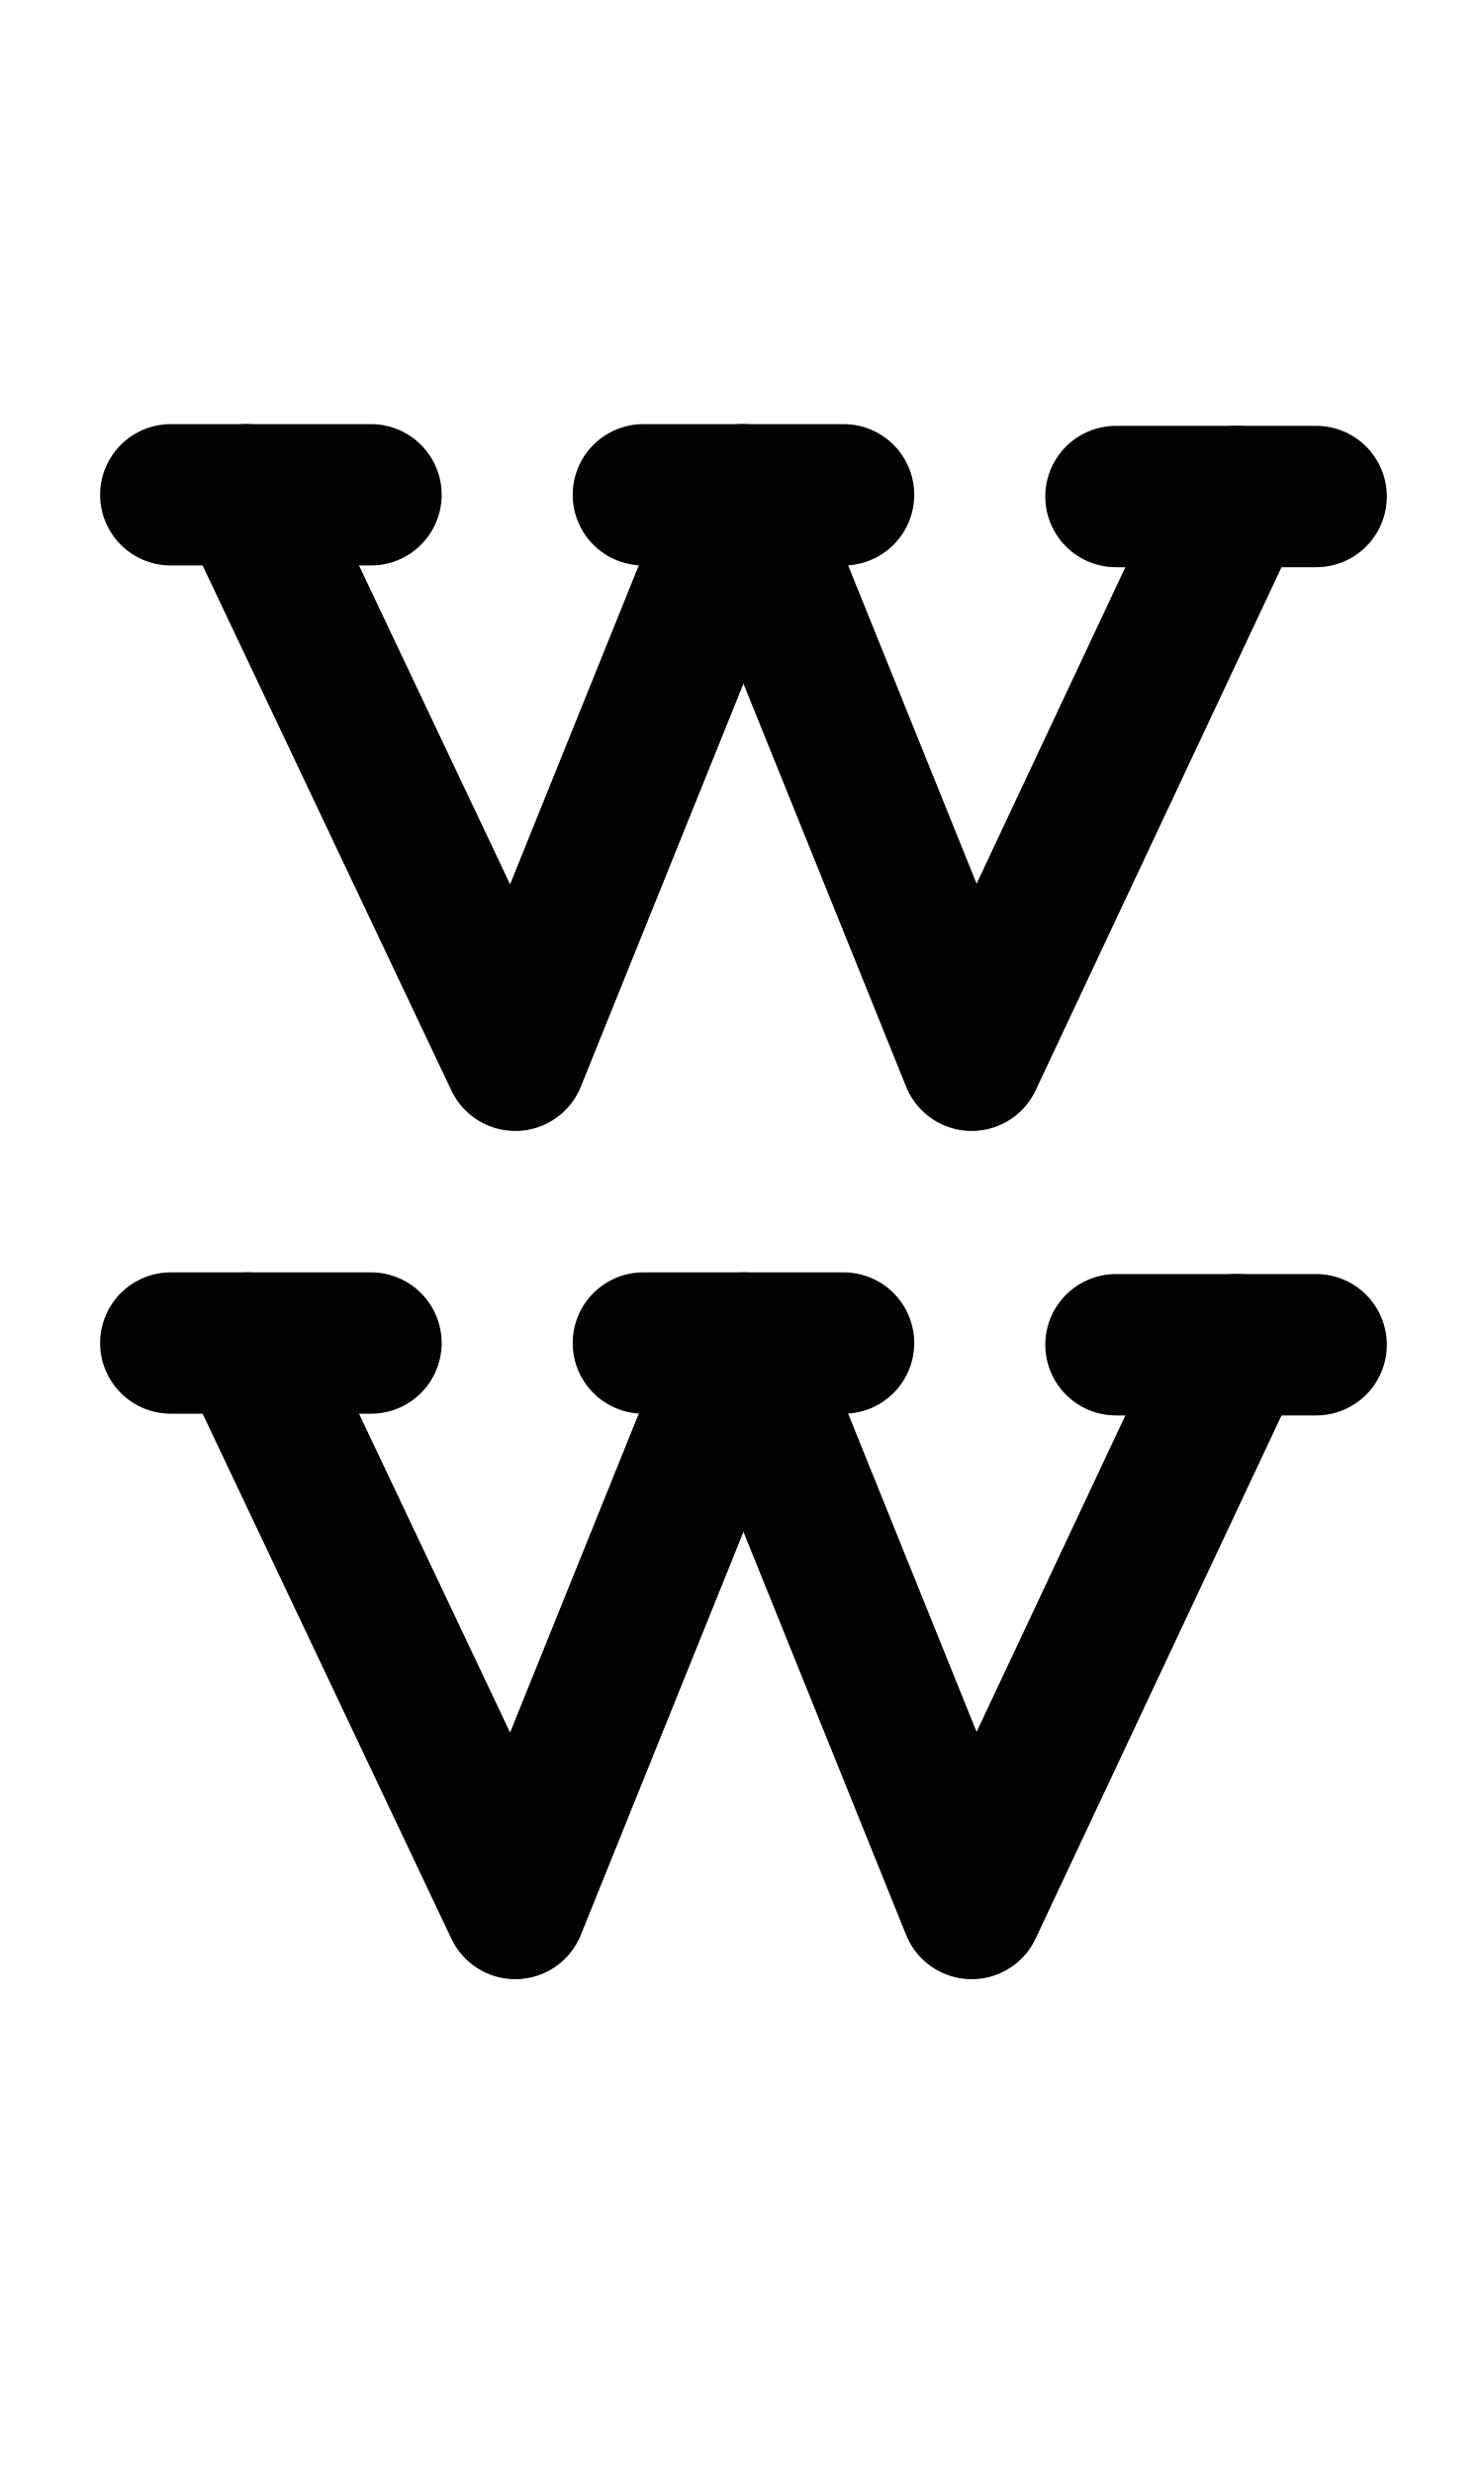
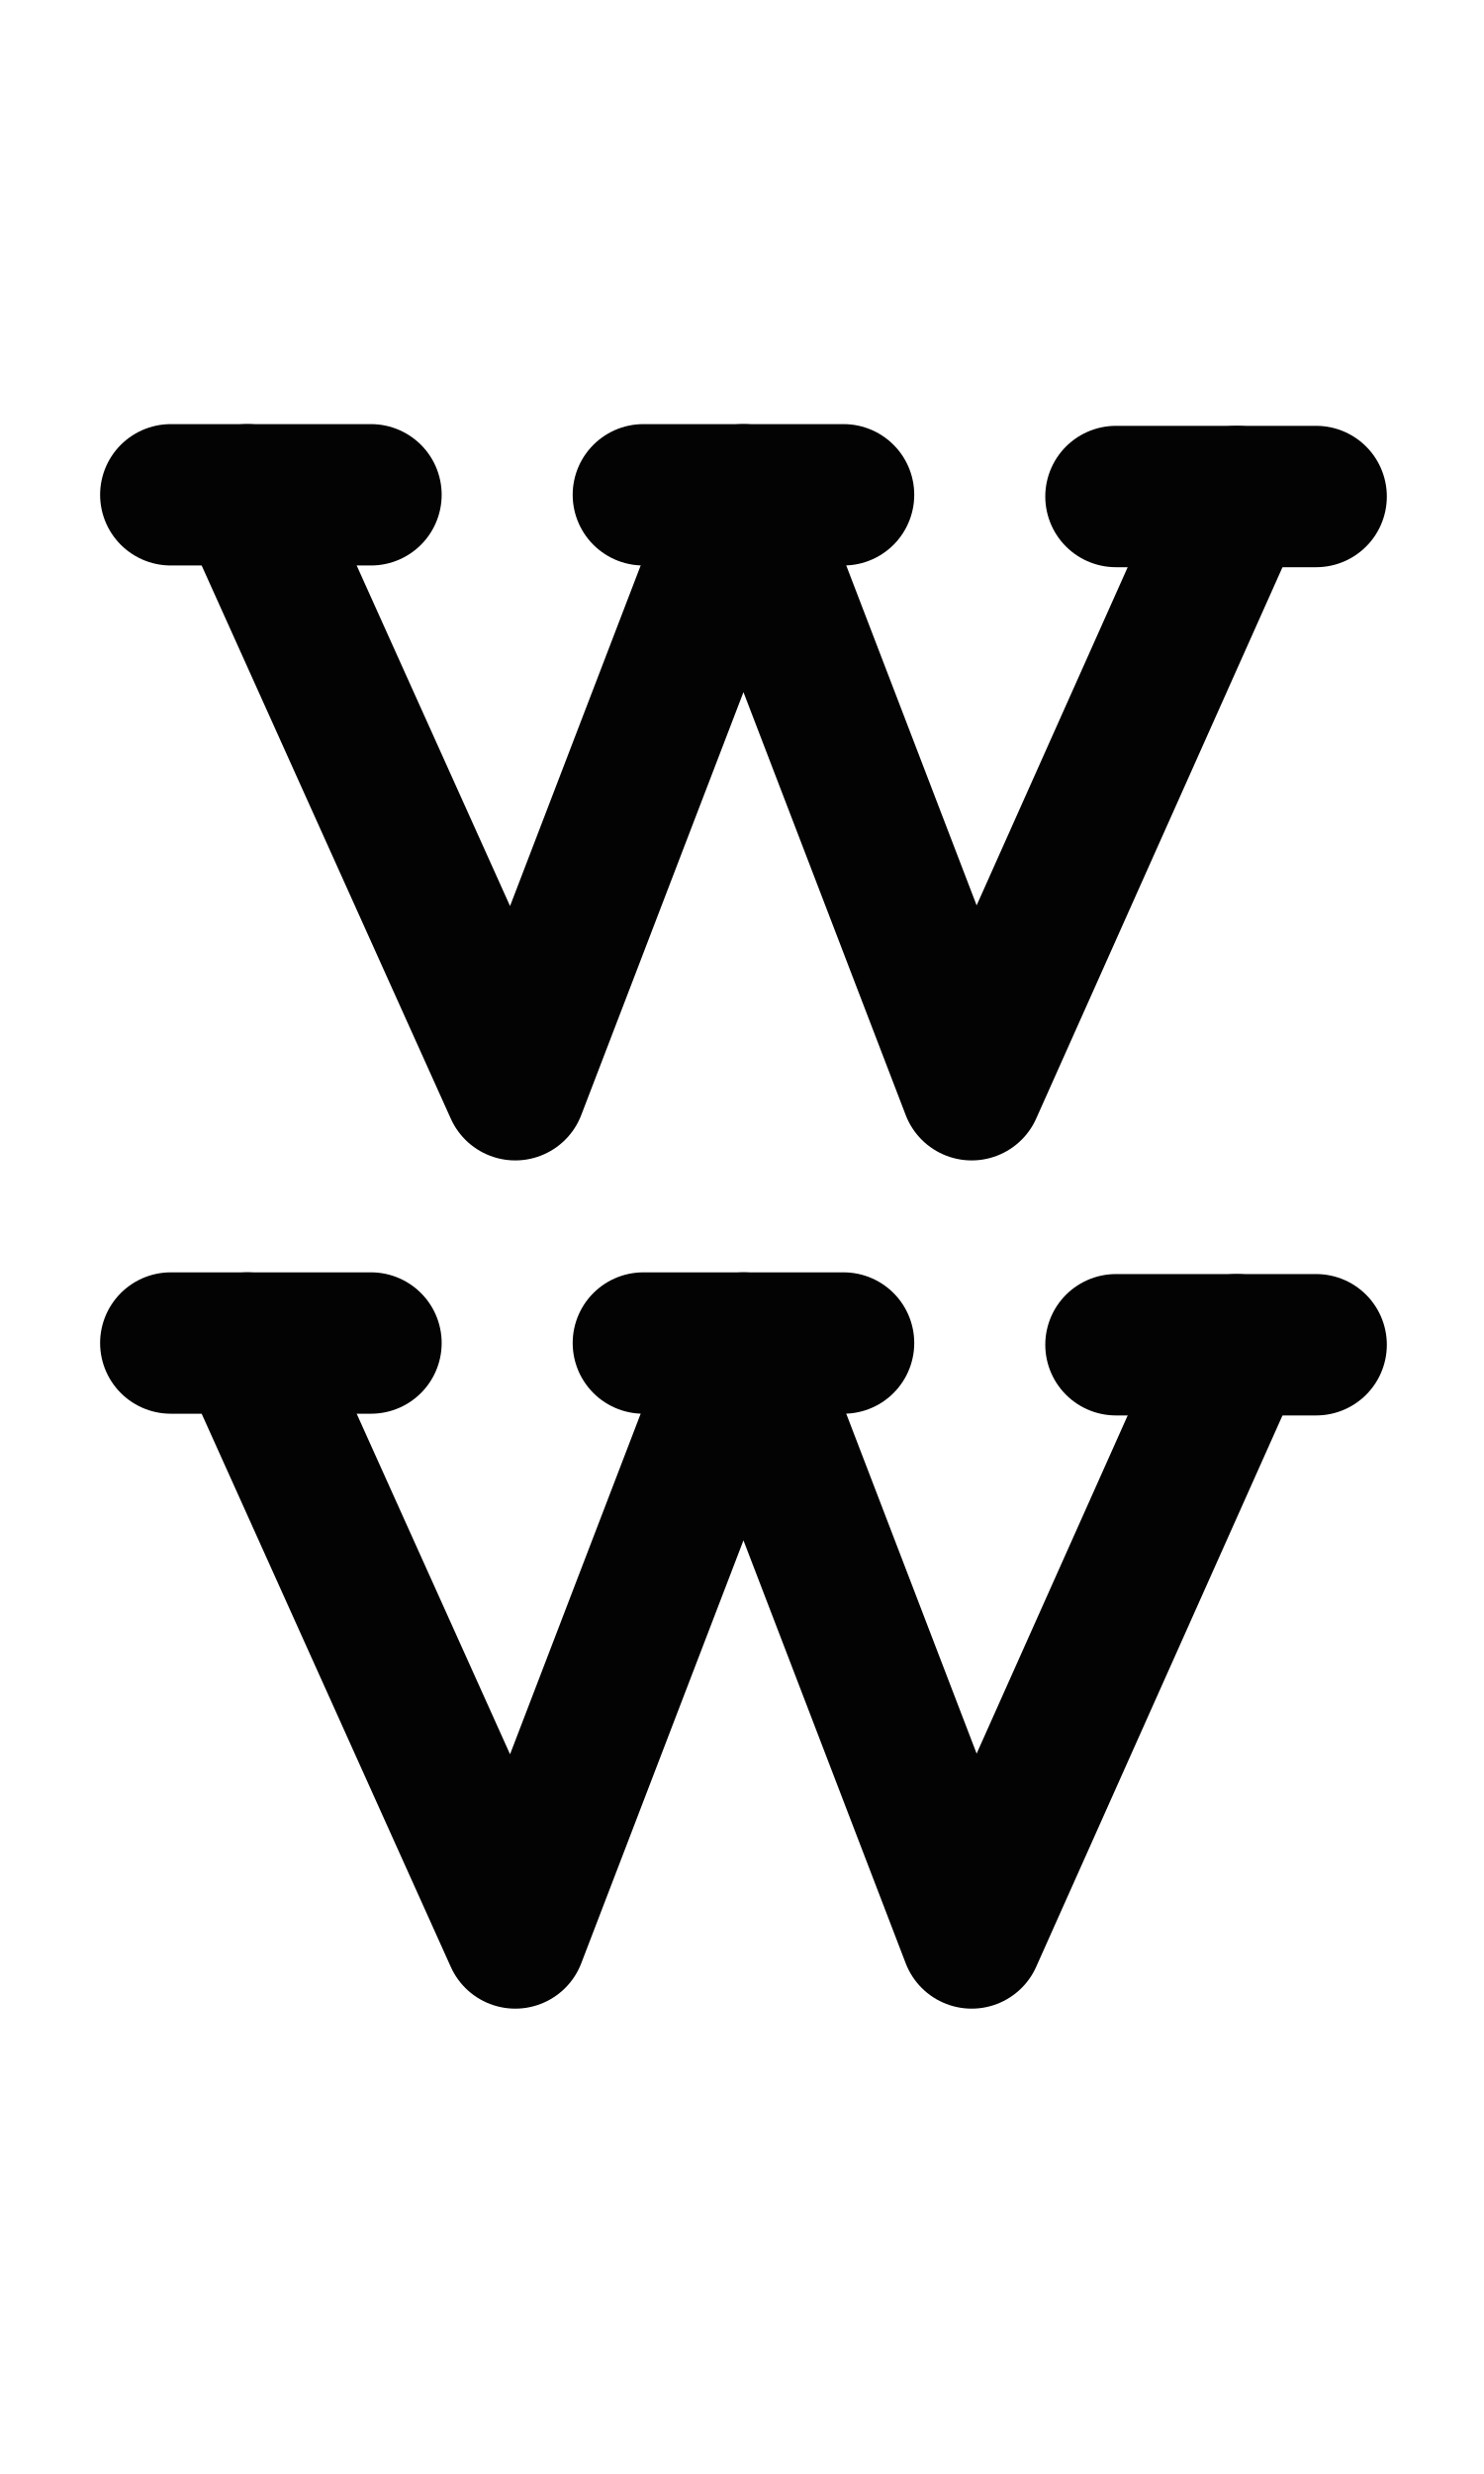
<svg xmlns="http://www.w3.org/2000/svg" width="1008" height="1680" viewBox="0 0 63 105" version="1.1" id="svg5" xml:space="preserve">
  <defs id="defs2" />
  <g id="layer3" style="display:inline;opacity:1;stroke-width:0.024;stroke-dasharray:none" transform="matrix(126.1257,-0.3145747,0.3145747,126.1257,-32027.321,-34096.903)" />
  <g id="layer2" style="display:inline" />
  <g id="layer1" style="display:inline">
    <path style="fill:none;stroke:#030303;stroke-width:6;stroke-linecap:round;stroke-linejoin:round" d="m 7.25,21 h 8.5" id="path3079" />
    <path style="fill:none;stroke:#030303;stroke-width:6;stroke-linecap:round;stroke-linejoin:round" d="m 47.375,21.073 h 8.5" id="path3320" />
-     <path style="fill:none;stroke:#030303;stroke-width:6;stroke-linecap:round;stroke-linejoin:round" d="M 10.5,21 21.875,45 31.562,21 41.25,45 52.5,21.073" id="path3322" />
+     <path style="fill:none;stroke:#030303;stroke-width:6;stroke-linecap:round;stroke-linejoin:round" d="M 10.5,21 21.875,46.25 31.562,21 41.25,46.25 52.5,21.073" id="path3322" />
    <path style="fill:none;stroke:#030303;stroke-width:6;stroke-linecap:round;stroke-linejoin:round" d="m 27.312,21 h 8.5" id="path3324" />
    <path style="fill:none;stroke:#030303;stroke-width:6;stroke-linecap:round;stroke-linejoin:round" d="m 7.25,57 h 8.5" id="path5440" />
    <path style="fill:none;stroke:#030303;stroke-width:6;stroke-linecap:round;stroke-linejoin:round" d="m 47.375,57.073 h 8.5" id="path5442" />
-     <path style="fill:none;stroke:#030303;stroke-width:6;stroke-linecap:round;stroke-linejoin:round" d="M 10.5,57 21.875,81 31.562,57 41.25,81 52.5,57.073" id="path5444" />
+     <path style="fill:none;stroke:#030303;stroke-width:6;stroke-linecap:round;stroke-linejoin:round" d="M 10.5,57 21.875,82.25 31.562,57 41.25,82.25 52.5,57.073" id="path5444" />
    <path style="fill:none;stroke:#030303;stroke-width:6;stroke-linecap:round;stroke-linejoin:round" d="m 27.312,57 h 8.5" id="path5446" />
  </g>
</svg>
